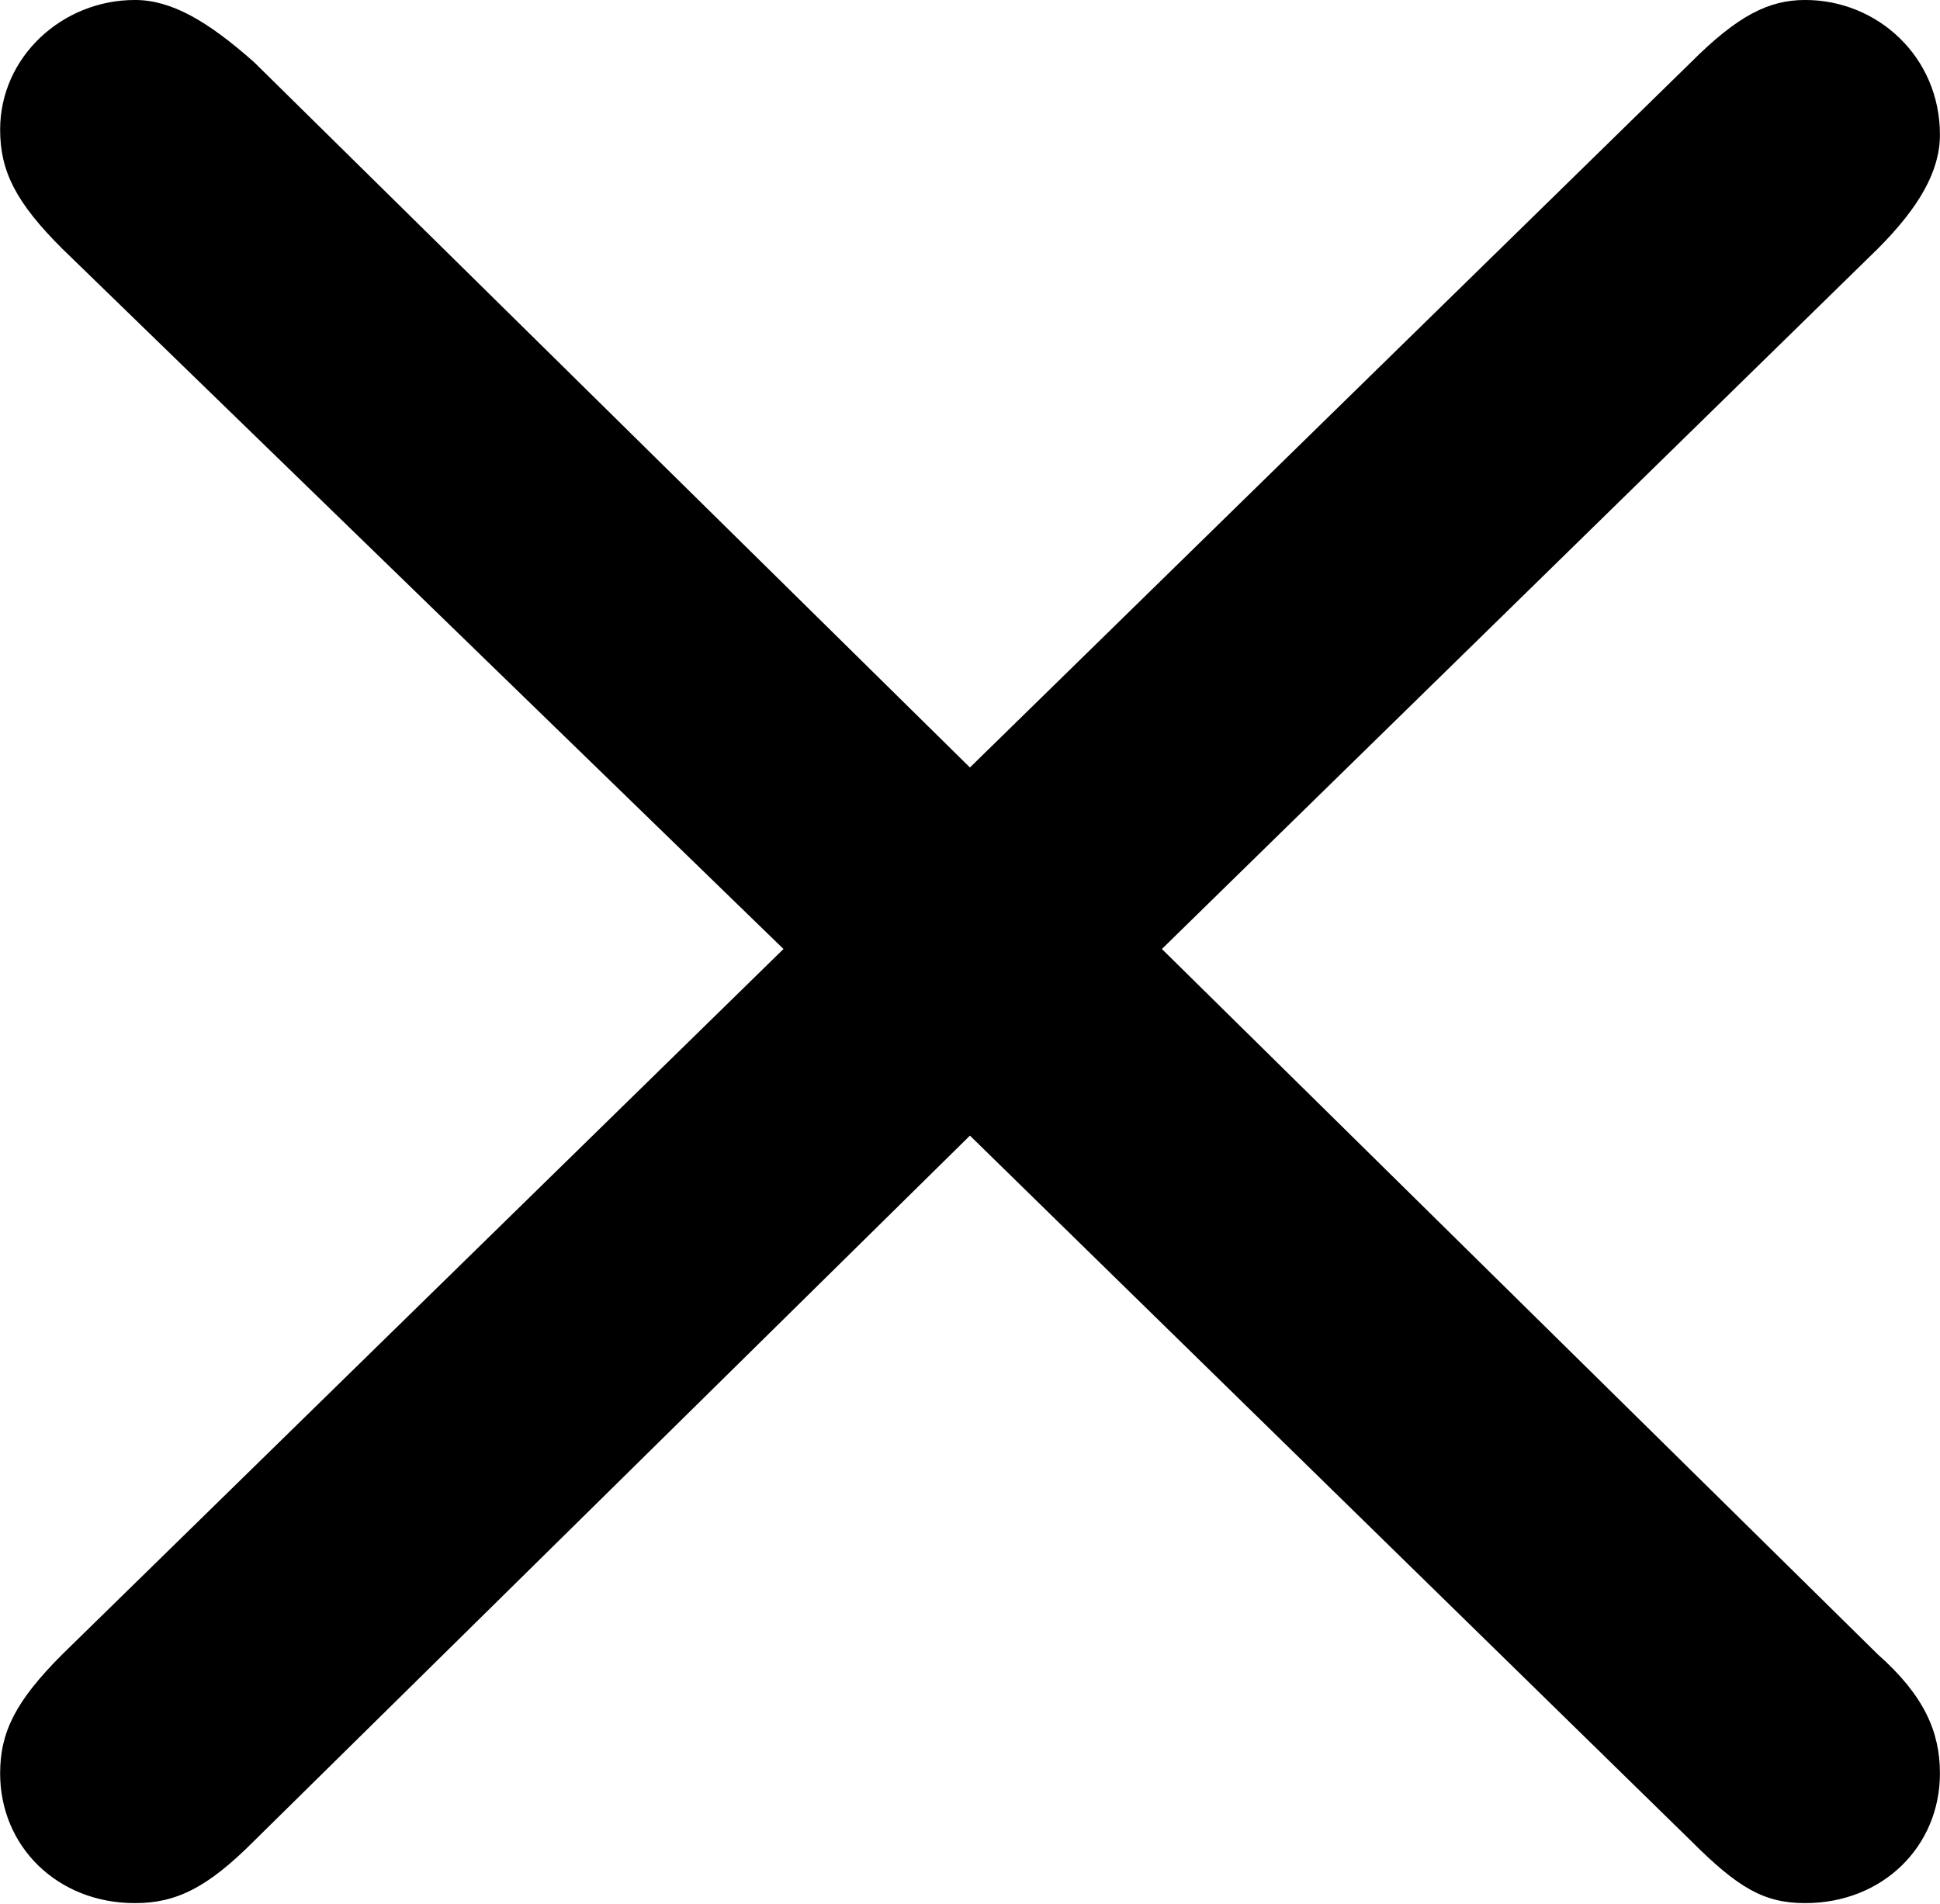
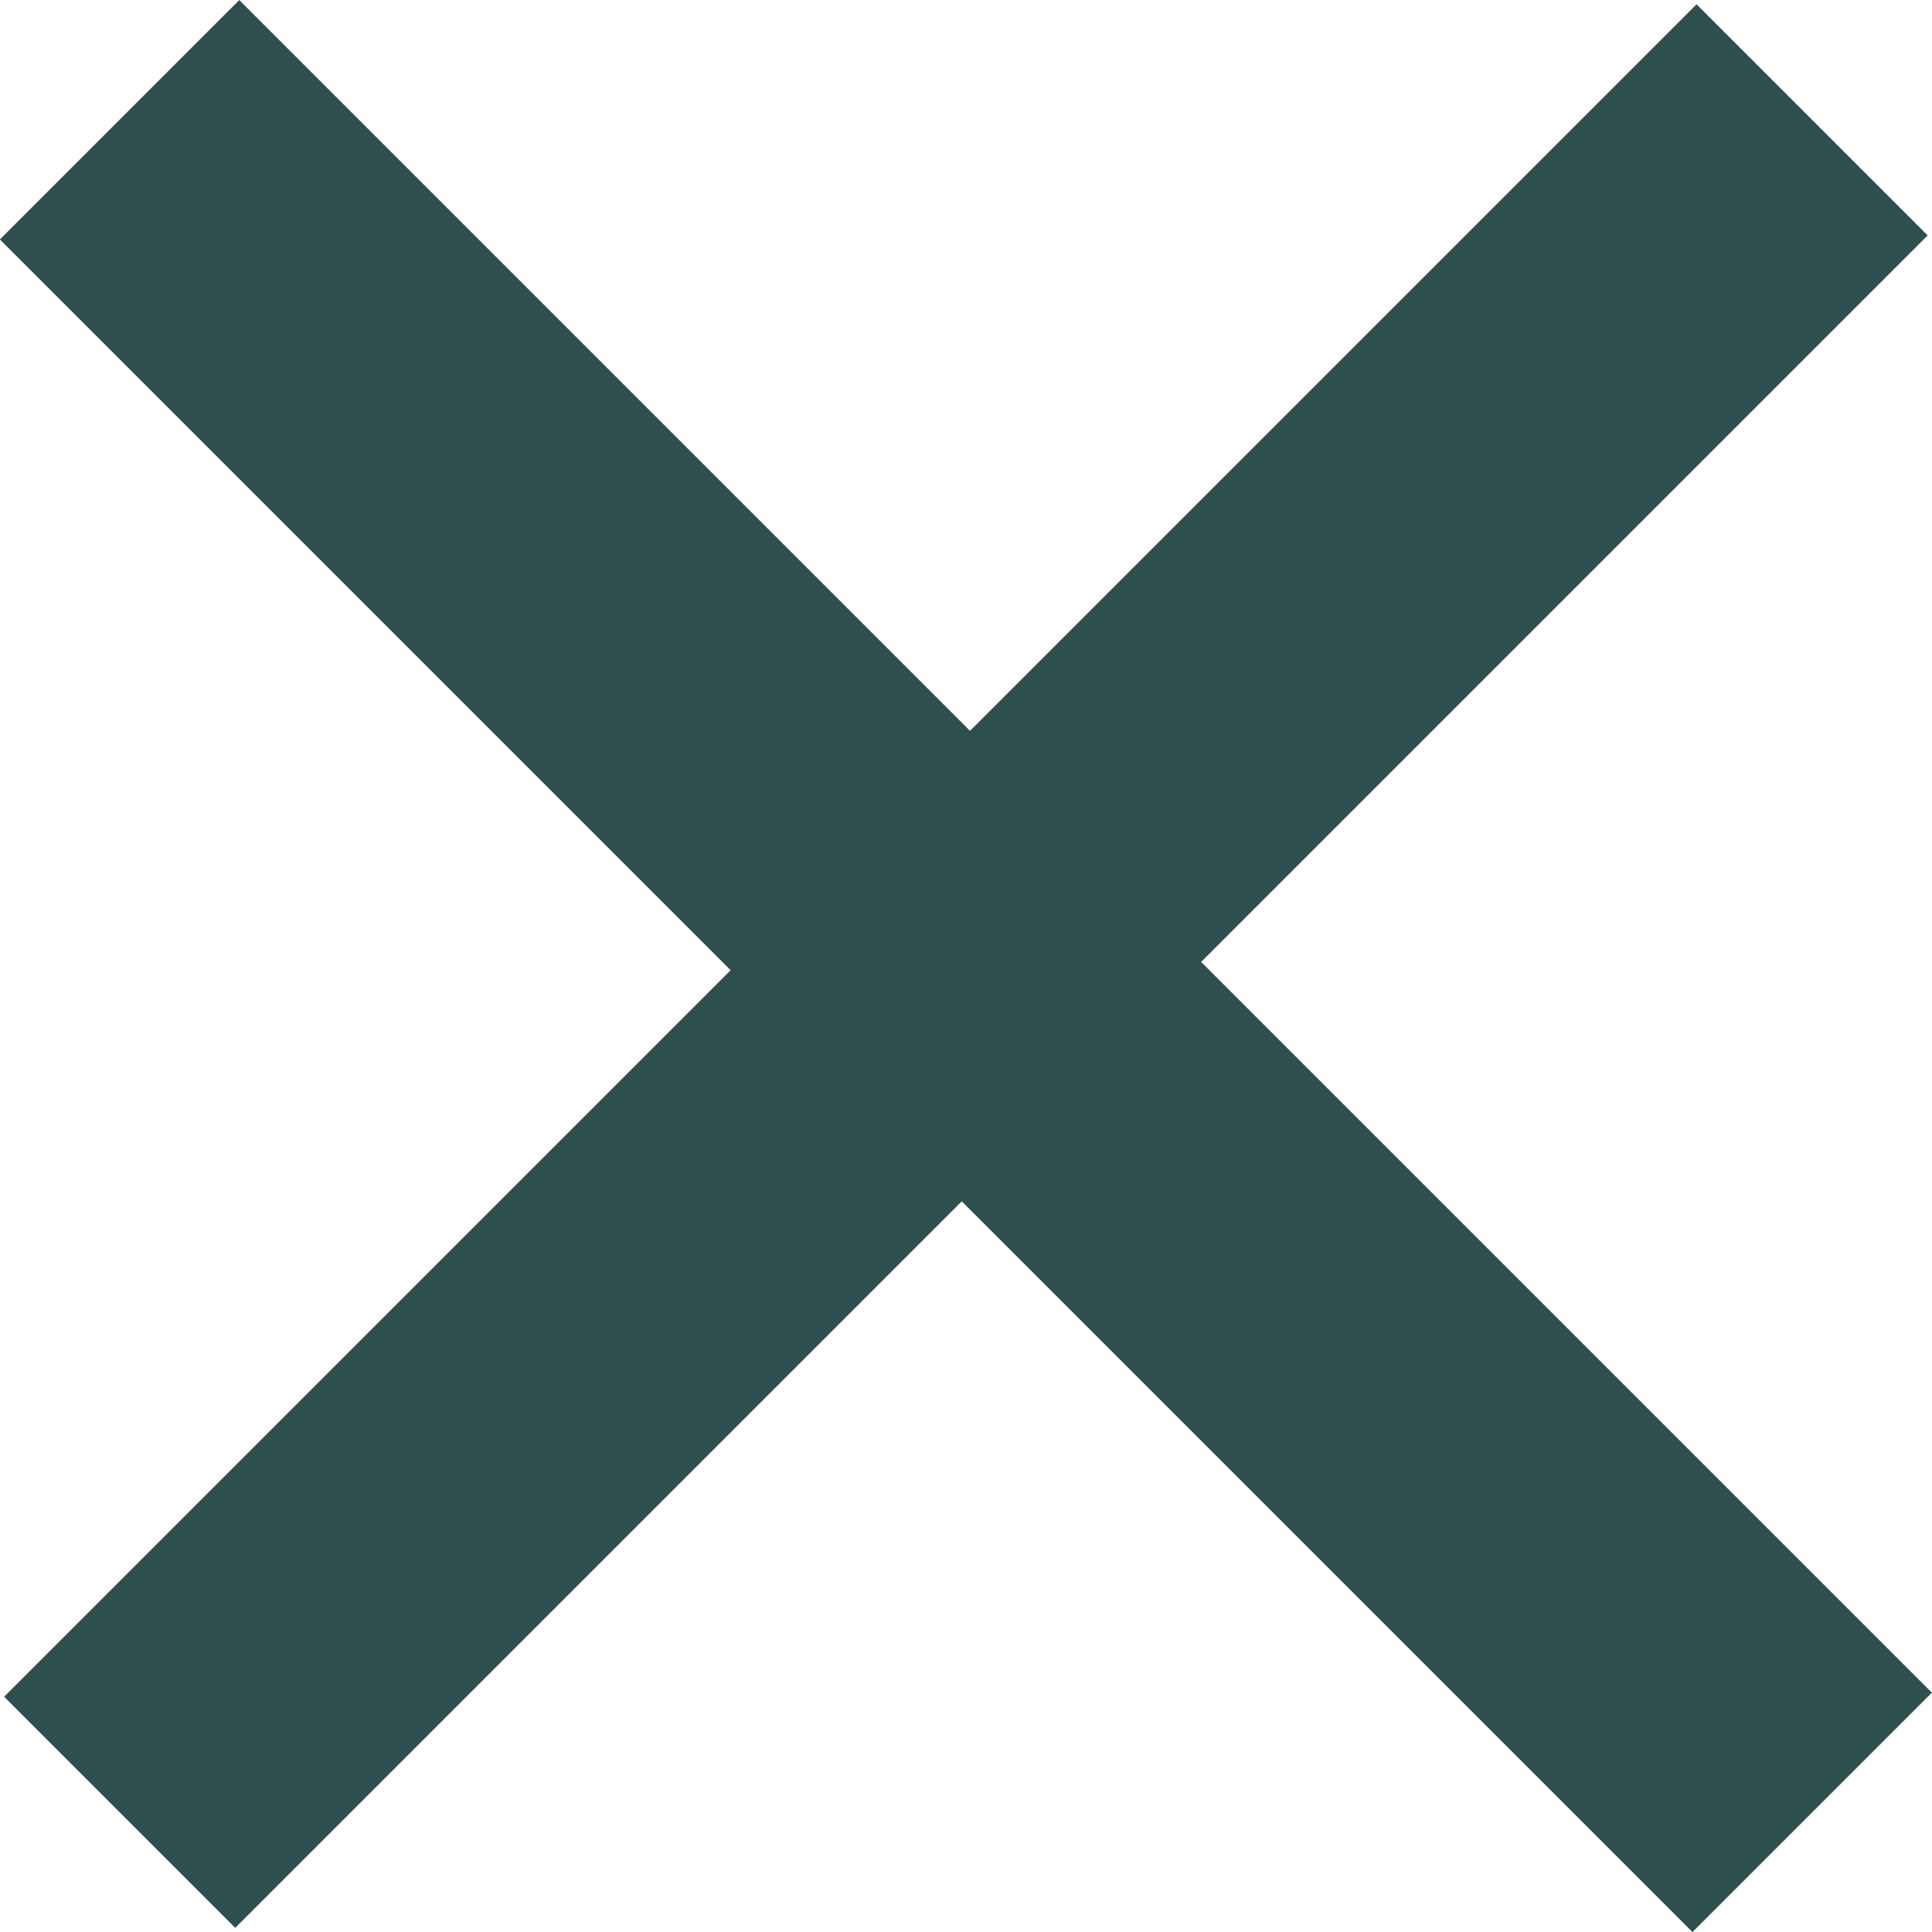
- <svg xmlns="http://www.w3.org/2000/svg" width="9.5mm" height="9.322mm" viewBox="0 0 9.5 9.322" version="1.1" id="svg1">
+ <svg xmlns="http://www.w3.org/2000/svg" width="11.887mm" height="11.887mm" viewBox="0 0 11.887 11.887" version="1.1" id="svg1">
  <defs id="defs1" />
-   <g id="layer1" transform="translate(-94.82835,-113.4731)">
-     <path d="m 99.578,117.232 -3.505,-3.454 c -0.229,-0.203 -0.406,-0.305 -0.584,-0.305 -0.356,0 -0.66,0.279 -0.66,0.635 0,0.203 0.076,0.356 0.305,0.584 l 3.531,3.429 -3.531,3.454 c -0.229,0.229 -0.305,0.381 -0.305,0.584 0,0.356 0.279,0.635 0.66,0.635 0.203,0 0.356,-0.076 0.584,-0.305 l 3.505,-3.454 3.531,3.454 c 0.229,0.229 0.356,0.305 0.559,0.305 0.381,0 0.66,-0.279 0.66,-0.635 0,-0.203 -0.076,-0.381 -0.305,-0.584 l -3.505,-3.454 3.505,-3.429 c 0.203,-0.203 0.305,-0.381 0.305,-0.559 0,-0.381 -0.305,-0.66 -0.66,-0.66 -0.178,0 -0.33,0.076 -0.559,0.305 z" id="text1-7" aria-label="×" />
+   <g id="layer1" transform="translate(-208.0667,-118.2736)" style="fill:#2f4f4f;fill-opacity:1">
+     <path d="m 209.514,130.135 -1.422,-1.422 4.47,-4.47 -4.496,-4.496 1.473,-1.473 4.496,4.496 4.47,-4.47 1.422,1.422 -4.47,4.47 4.496,4.496 -1.473,1.473 -4.496,-4.496 z" style="font-size:25.4px;font-family:'JetBrainsMonoNL NF';-inkscape-font-specification:'JetBrainsMonoNL NF, Normal';stroke-width:0.265;fill:#2f4f4f;fill-opacity:1" id="path1-4" />
  </g>
</svg>
